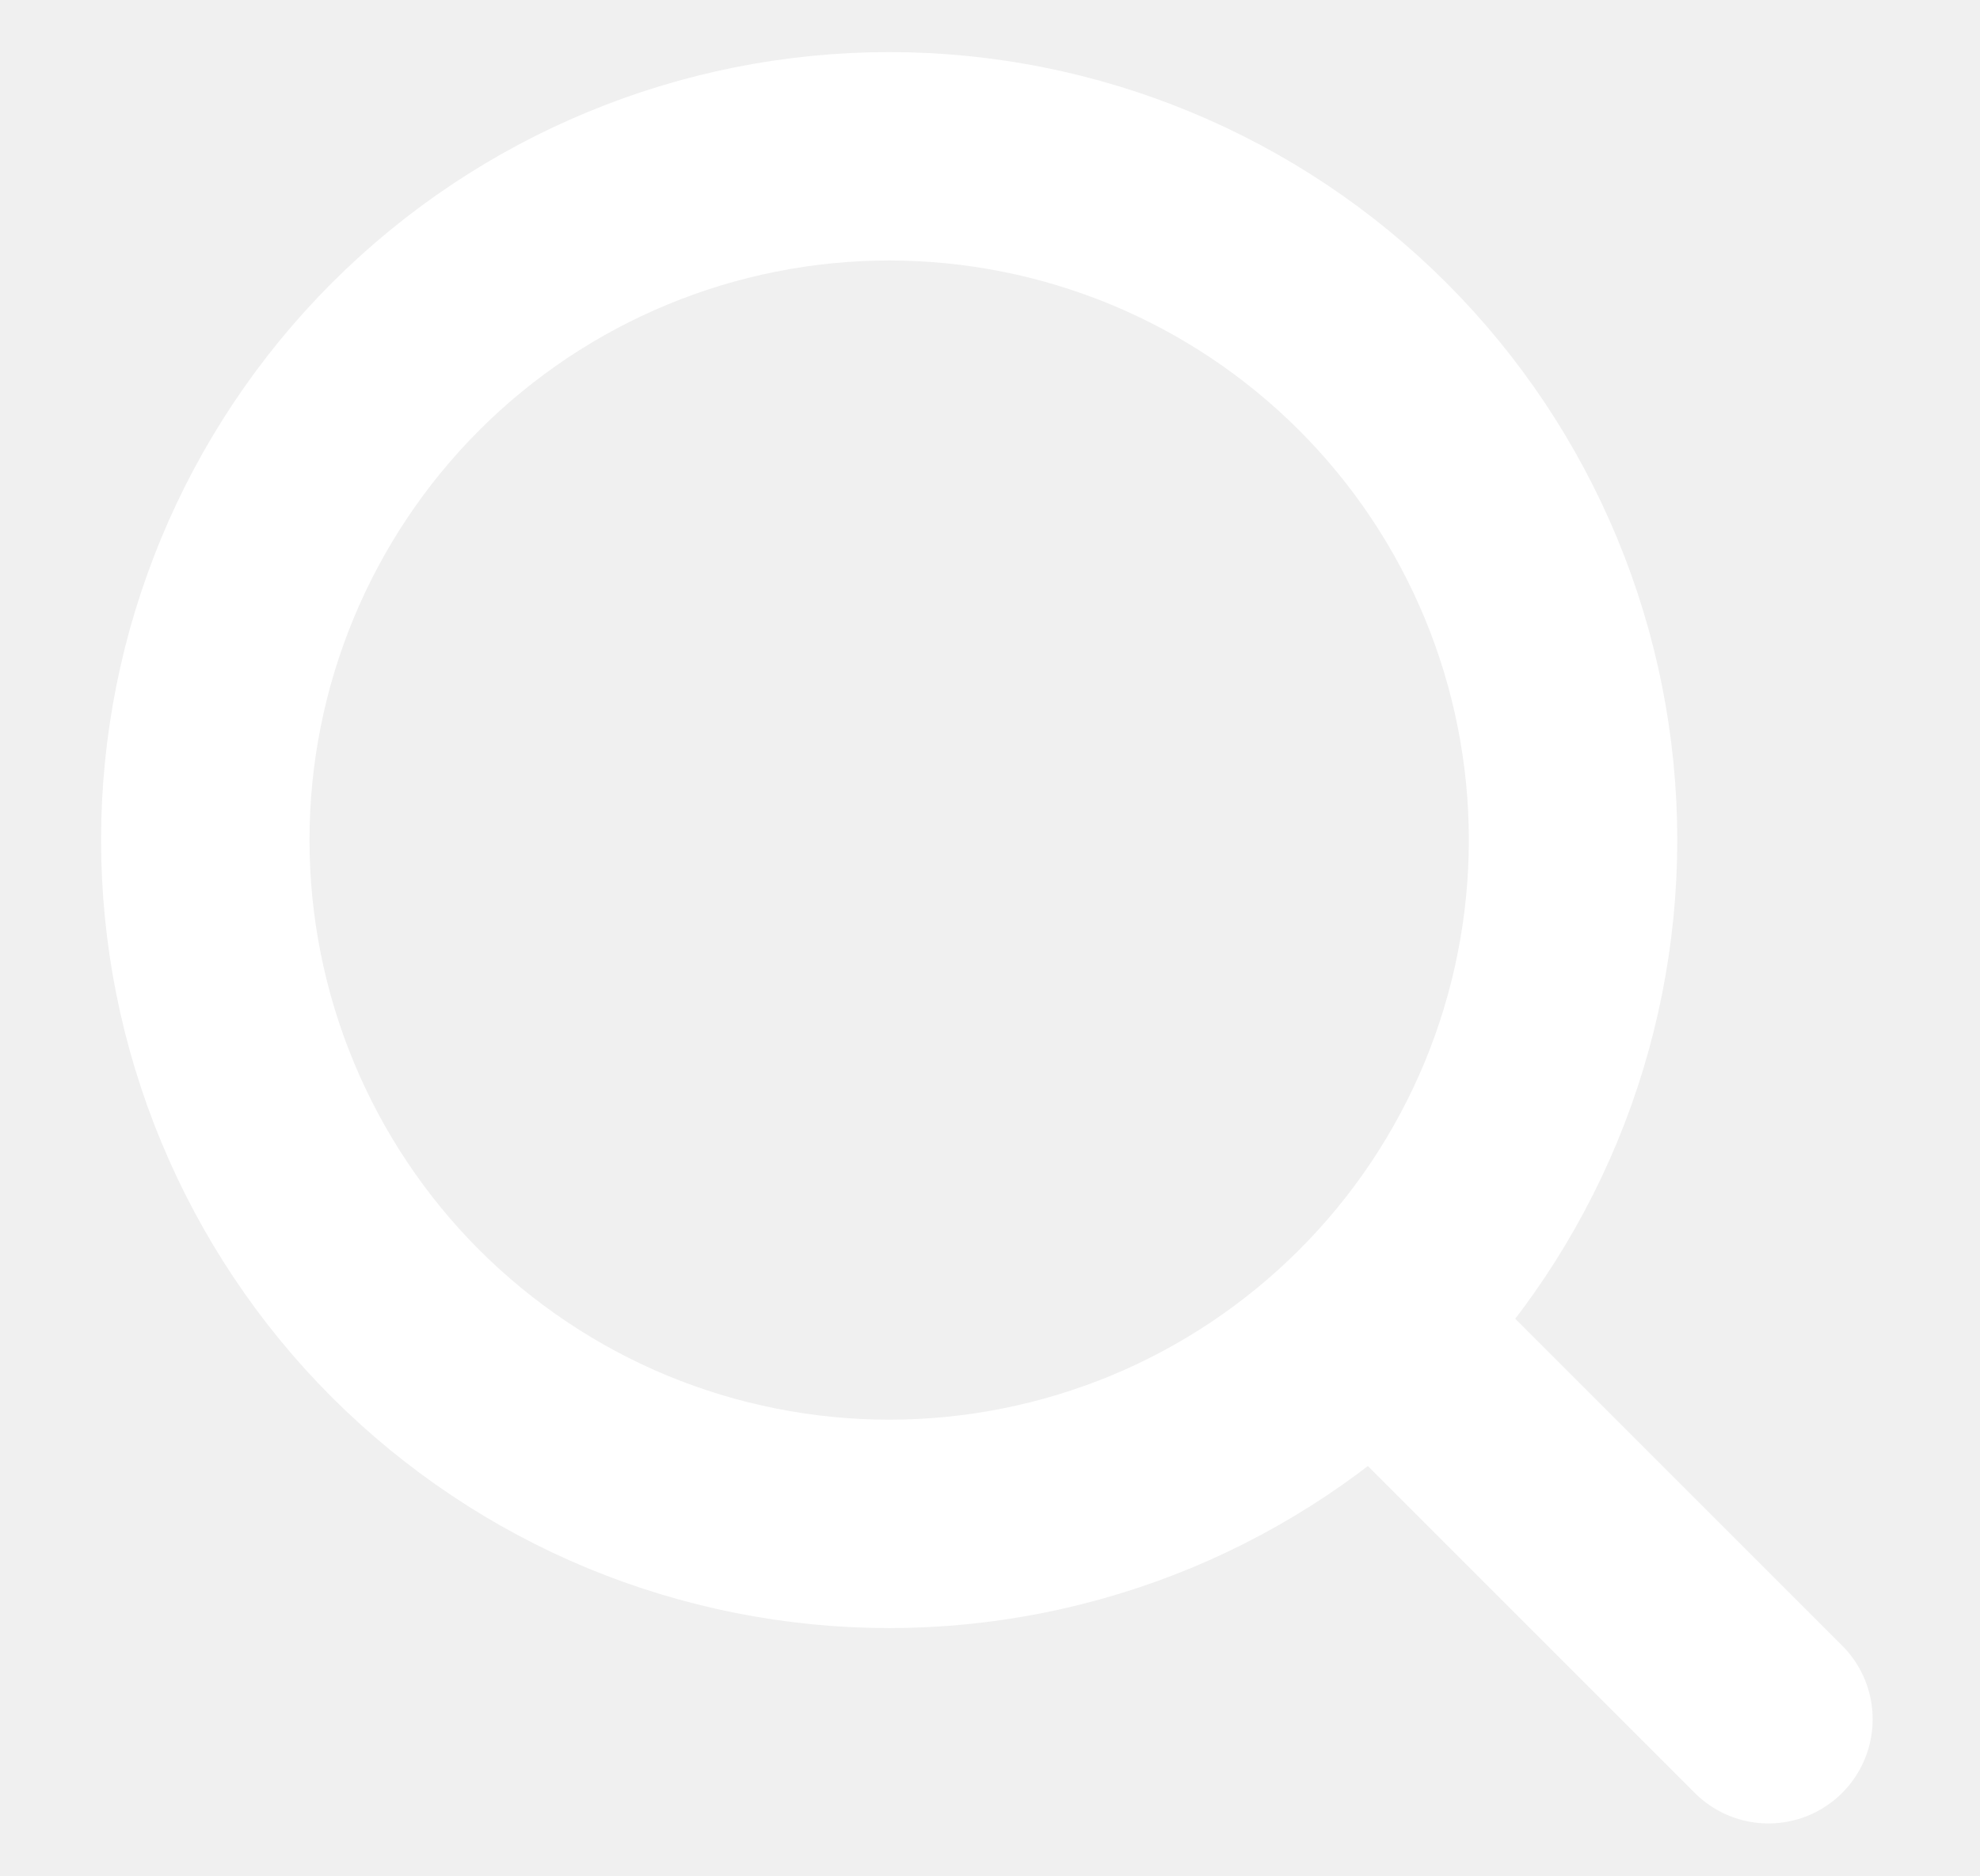
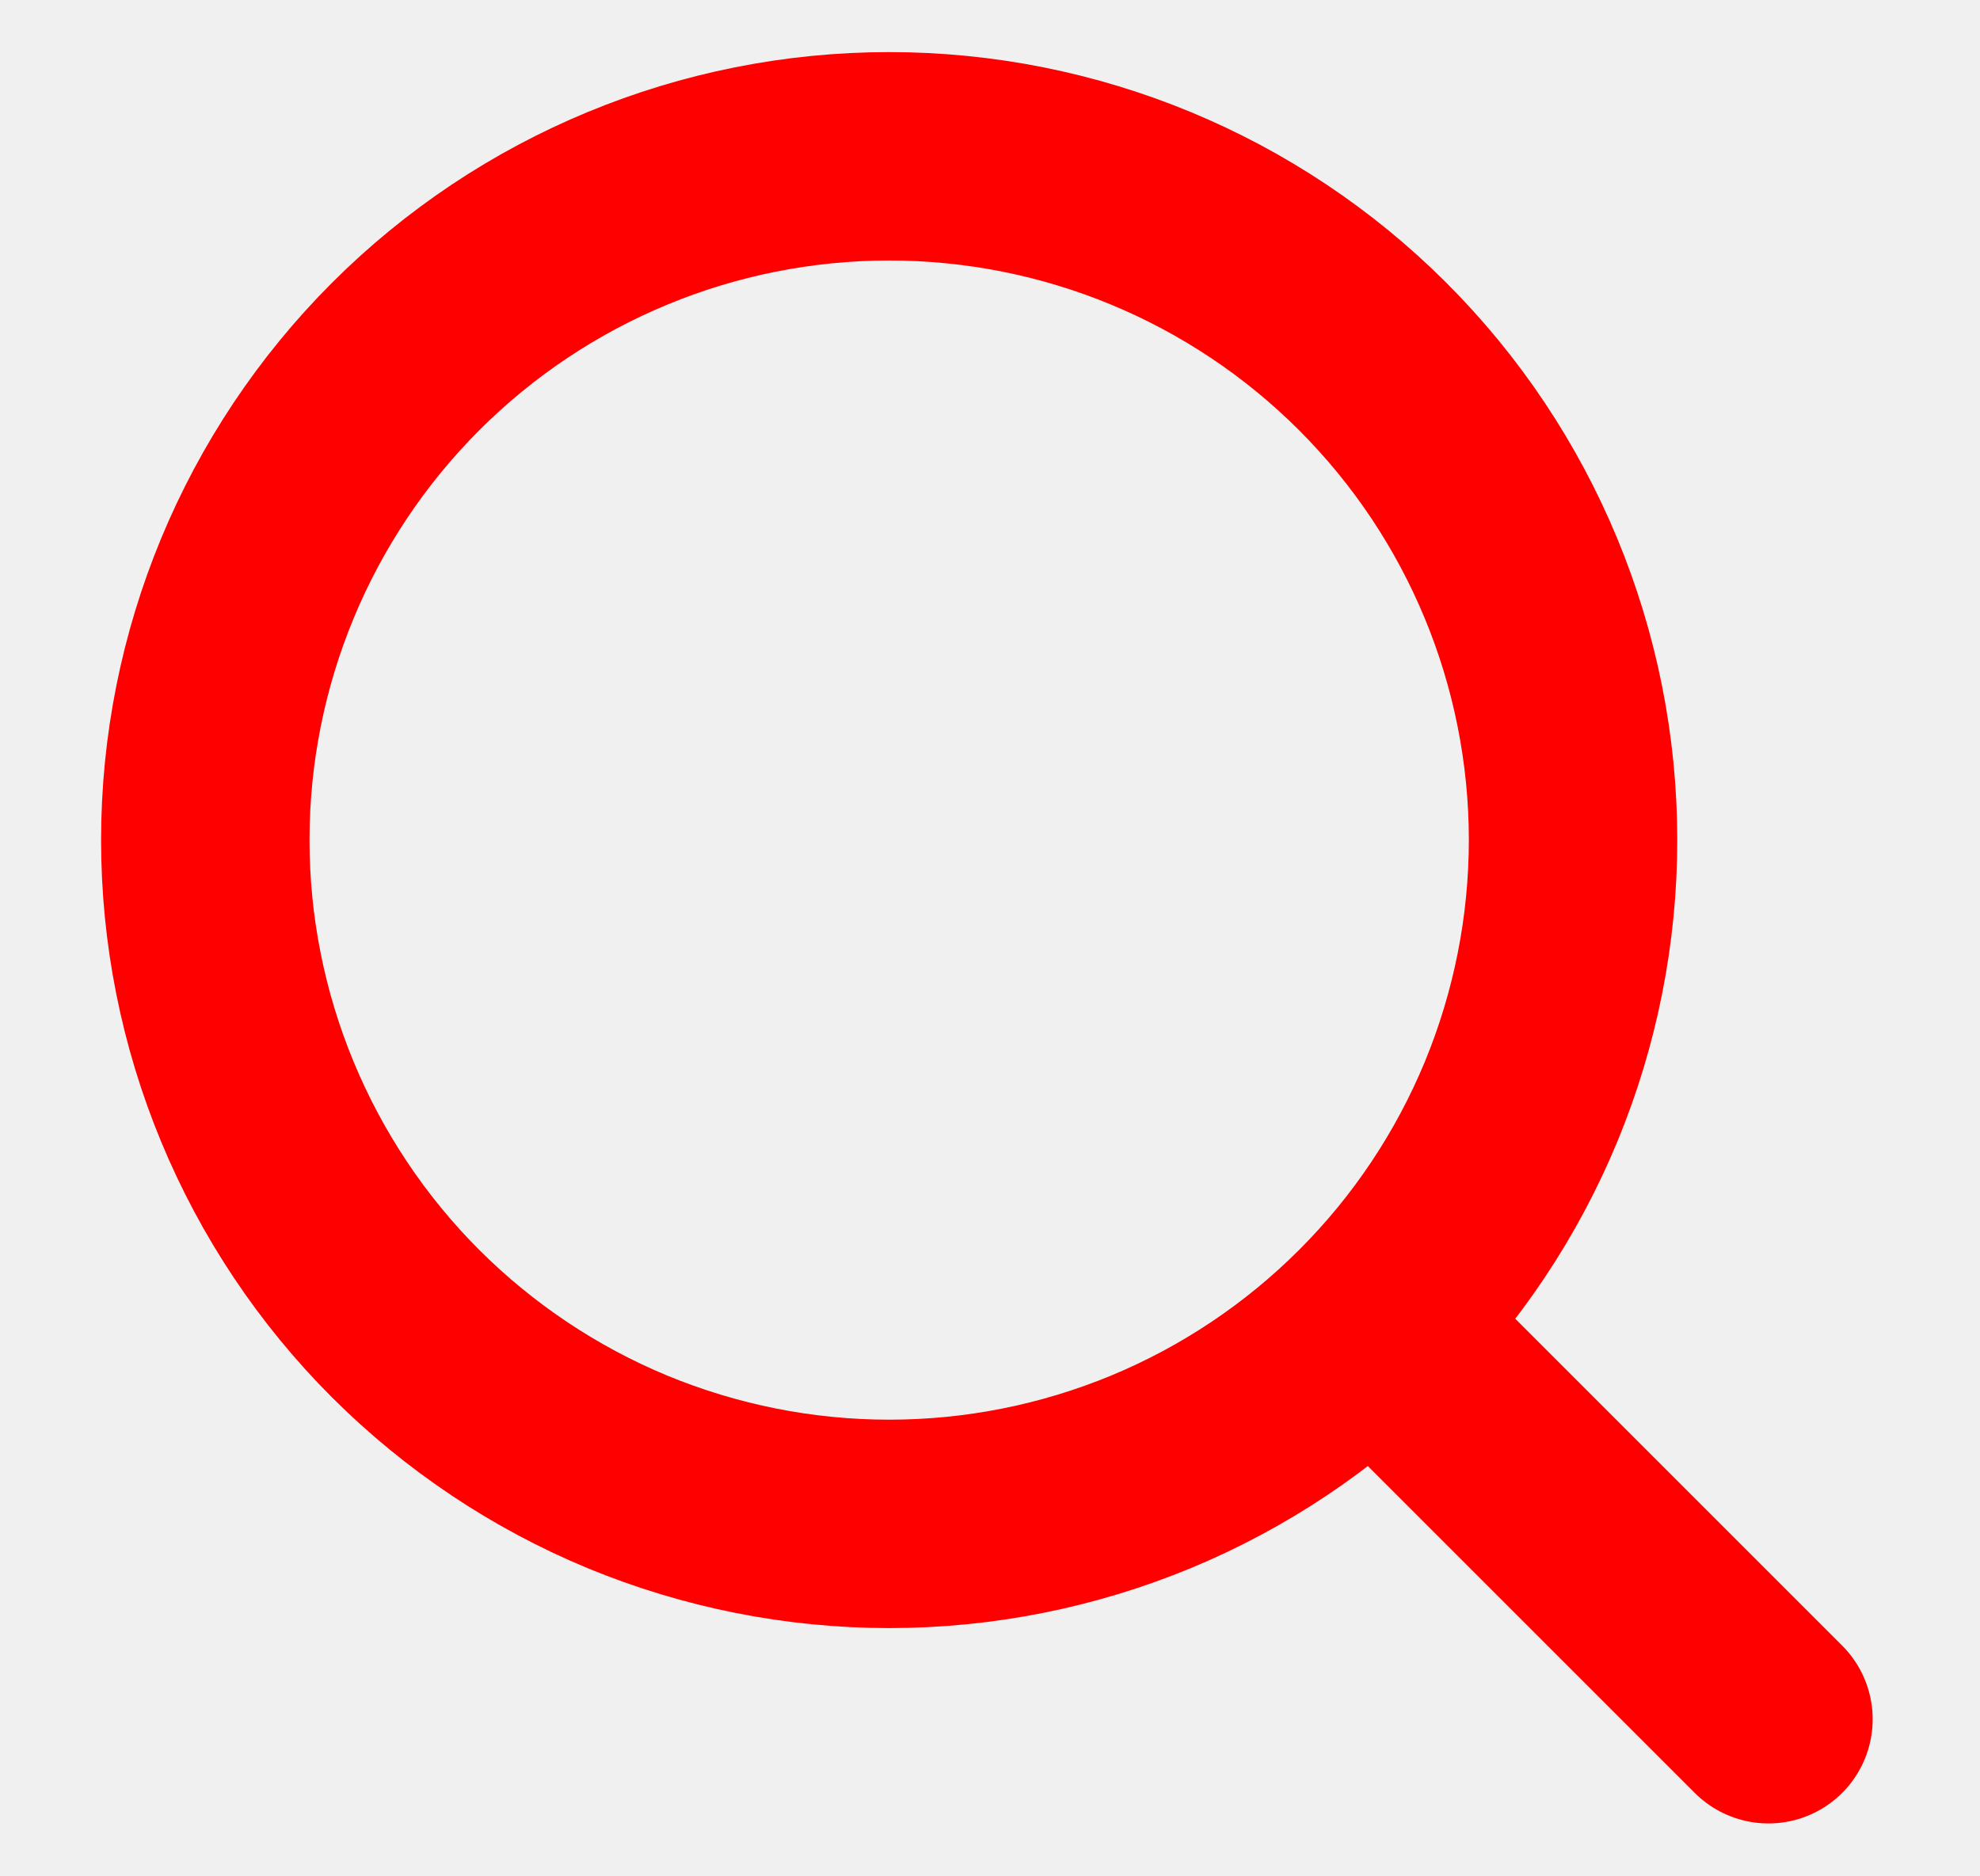
<svg xmlns="http://www.w3.org/2000/svg" width="19" height="18" viewBox="0 0 19 18" fill="none">
  <g clip-path="url(#clip0_2290_2179)">
-     <path d="M16.97 16.5L13.22 12.75M15.095 8.062C15.095 8.924 14.925 9.778 14.596 10.574C14.266 11.37 13.783 12.094 13.173 12.703C12.564 13.312 11.84 13.796 11.044 14.126C10.248 14.455 9.395 14.625 8.533 14.625C7.671 14.625 6.818 14.455 6.021 14.126C5.225 13.796 4.502 13.312 3.892 12.703C3.283 12.094 2.8 11.37 2.47 10.574C2.14 9.778 1.97 8.924 1.97 8.062C1.97 6.322 2.662 4.653 3.892 3.422C5.123 2.191 6.792 1.5 8.533 1.5C10.273 1.5 11.942 2.191 13.173 3.422C14.404 4.653 15.095 6.322 15.095 8.062Z" stroke="white" stroke-width="2" stroke-linecap="round" stroke-linejoin="round" />
+     <path d="M16.97 16.5L13.22 12.75M15.095 8.062C15.095 8.924 14.925 9.778 14.596 10.574C14.266 11.37 13.783 12.094 13.173 12.703C12.564 13.312 11.84 13.796 11.044 14.126C10.248 14.455 9.395 14.625 8.533 14.625C7.671 14.625 6.818 14.455 6.021 14.126C5.225 13.796 4.502 13.312 3.892 12.703C3.283 12.094 2.8 11.37 2.47 10.574C2.14 9.778 1.97 8.924 1.97 8.062C1.97 6.322 2.662 4.653 3.892 3.422C5.123 2.191 6.792 1.5 8.533 1.5C10.273 1.5 11.942 2.191 13.173 3.422C14.404 4.653 15.095 6.322 15.095 8.062Z" stroke="#ff0000" stroke-width="2" stroke-linecap="round" stroke-linejoin="round" />
  </g>
  <defs>
    <clipPath id="clip0_2290_2179">
      <rect width="18" height="18" fill="white" transform="translate(0.470215)" />
    </clipPath>
  </defs>
</svg>
